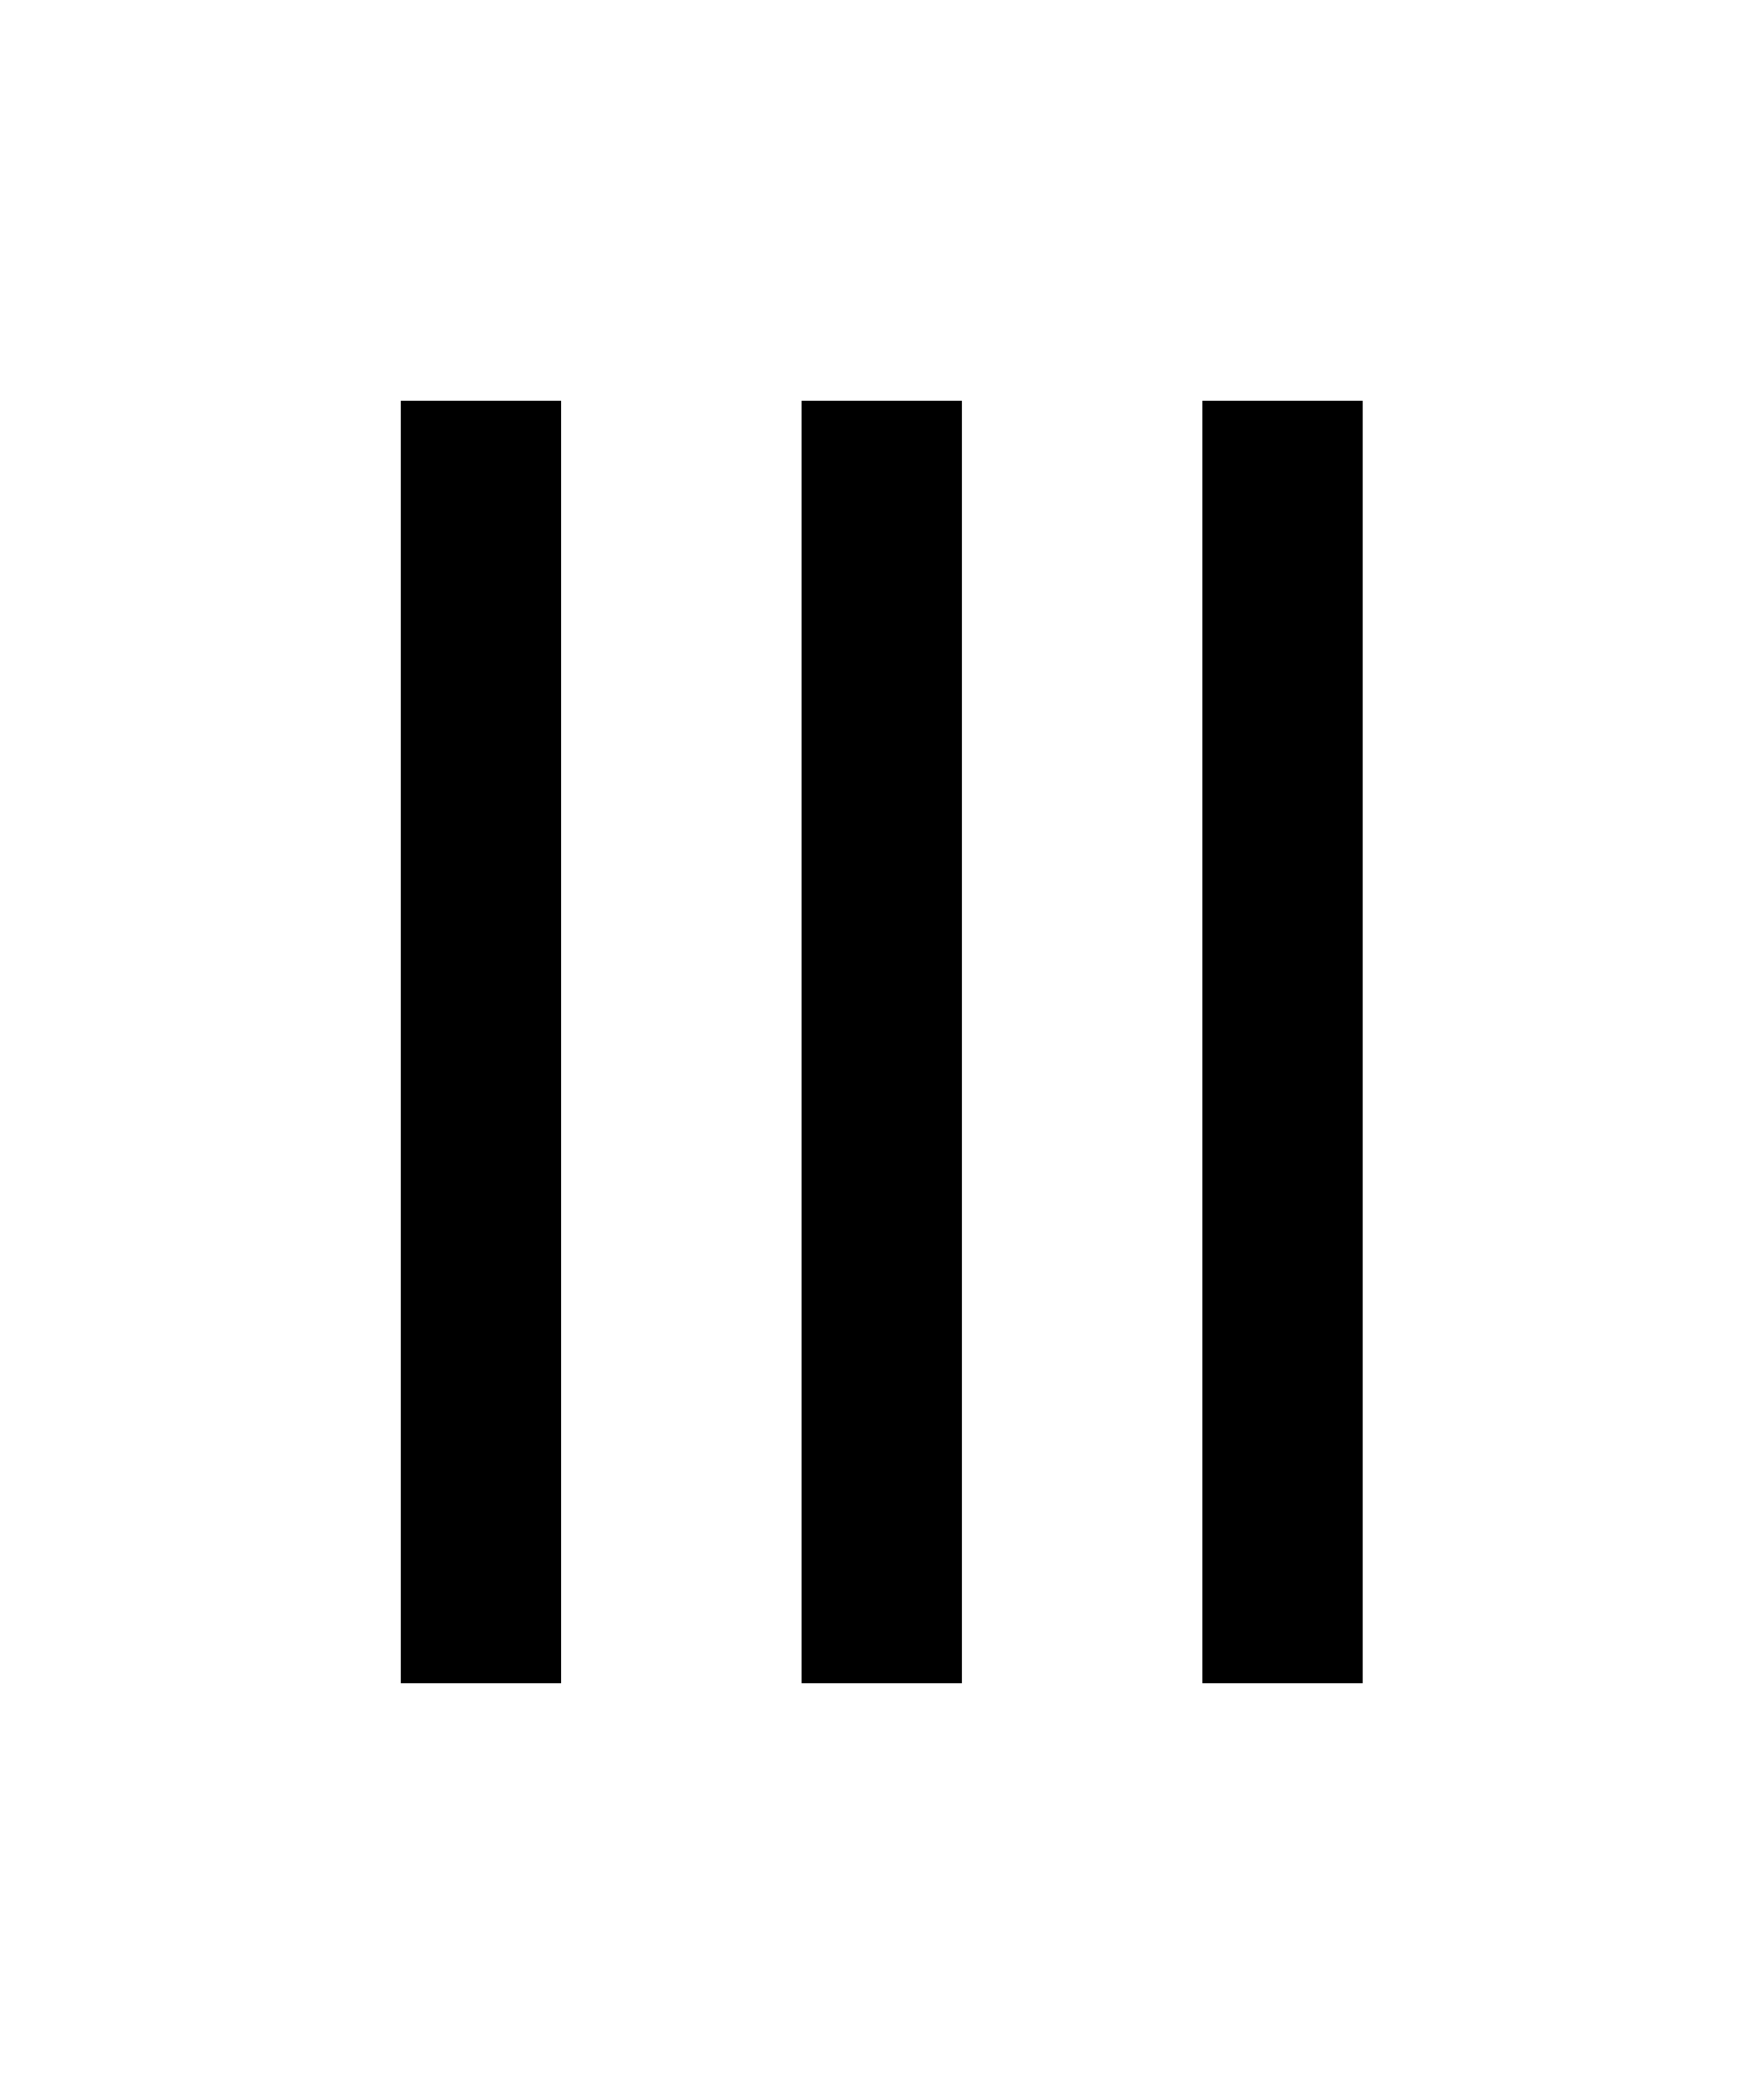
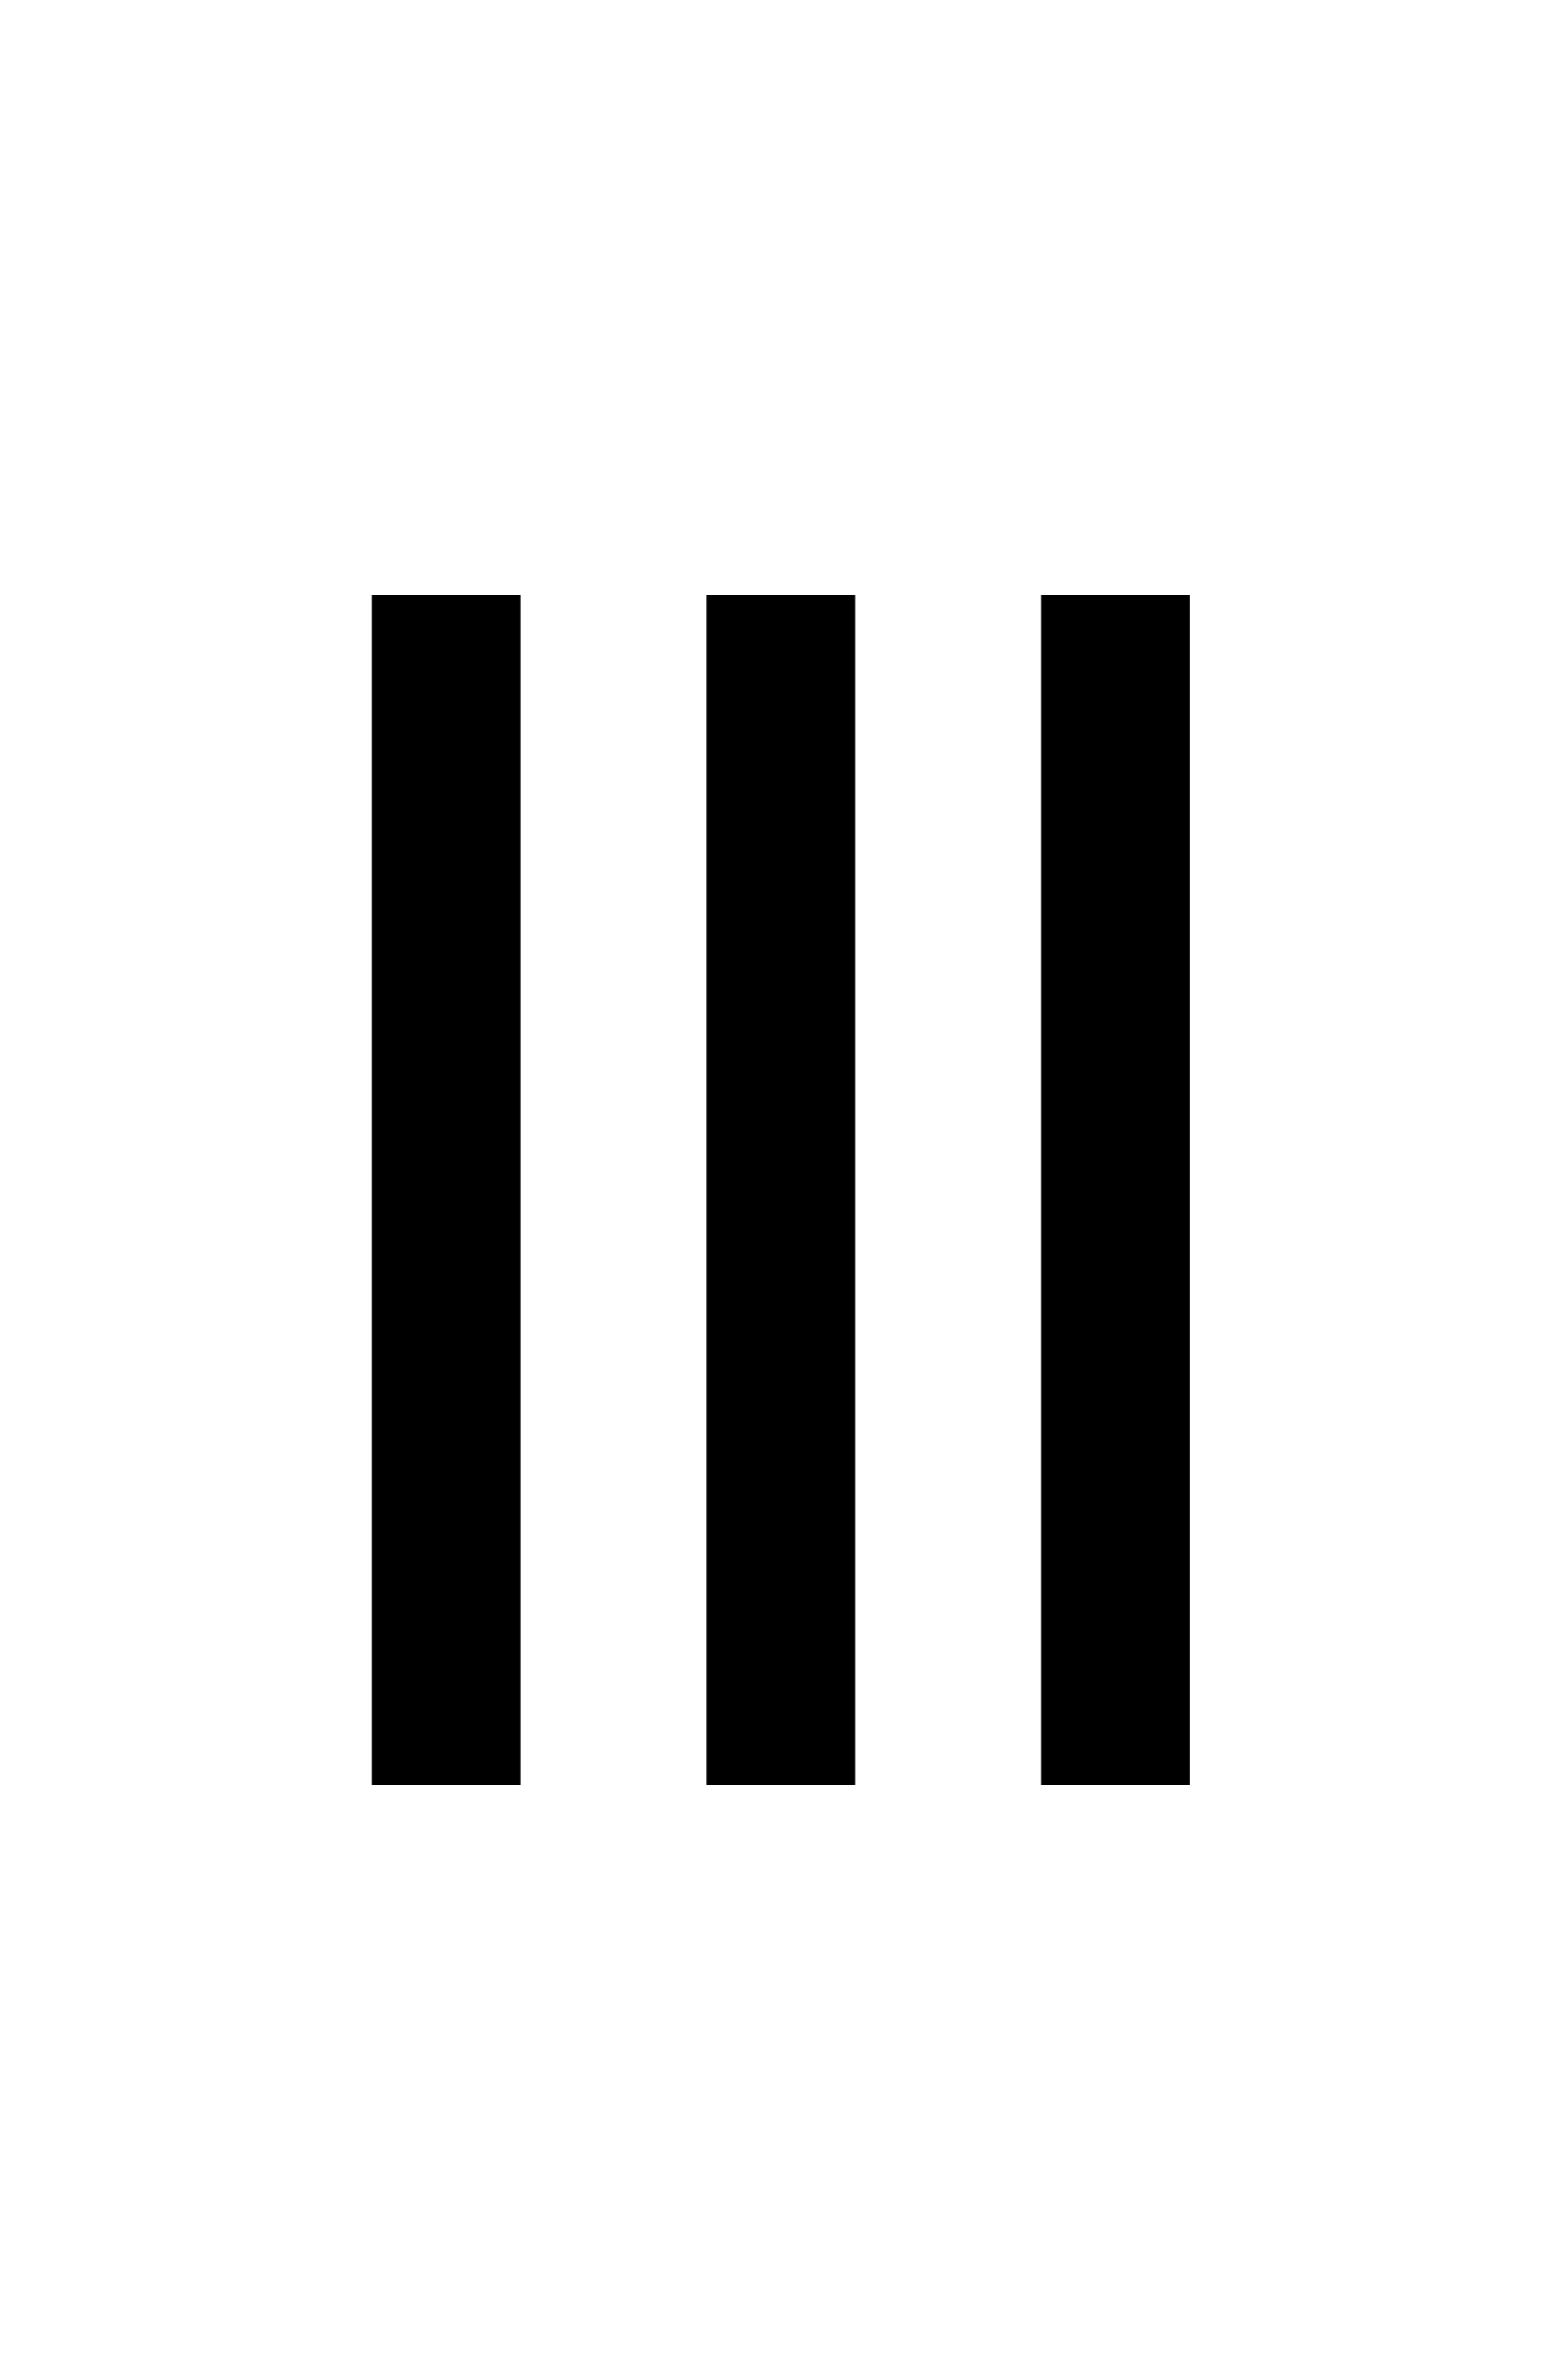
- <svg xmlns="http://www.w3.org/2000/svg" width="110mm" height="130mm" viewBox="0 0 110 130" version="1.1" id="svg1">
-   <defs id="defs1">
-     </defs>
+ <svg xmlns="http://www.w3.org/2000/svg" width="672" height="1024" viewBox="0 0 177.8 270.933" version="1.1" id="svg1">
+   <defs id="defs1" />
  <g id="layer1">
-     <path id="rect39" style="vector-effect:non-scaling-stroke;stroke-width:0.249;stroke-miterlimit:100;-inkscape-stroke:hairline" d="m 25,25 h 10 V 105 h -10 z" />
-     <path id="rect39-48" style="vector-effect:non-scaling-stroke;stroke-width:0.249;stroke-miterlimit:100;-inkscape-stroke:hairline" d="m 50,25 h 10 v 80 h -10 z" />
-     <path id="rect39-4" style="vector-effect:non-scaling-stroke;stroke-width:0.249;stroke-miterlimit:100;-inkscape-stroke:hairline" d="m 75,25 h 10 V 105 H 75 Z" />
+     <rect style="font-variation-settings:'wdth' 75, 'wght' 700;vector-effect:non-scaling-stroke;fill:#000000;stroke:none;stroke-width:0.265;stroke-miterlimit:7.9;-inkscape-stroke:hairline;paint-order:stroke fill markers" id="rect60-8-5-6" width="16.933" height="135.467" x="80.434" y="67.734" />
+     <rect style="font-variation-settings:'wdth' 75, 'wght' 700;vector-effect:non-scaling-stroke;fill:#000000;stroke:none;stroke-width:0.265;stroke-miterlimit:7.9;-inkscape-stroke:hairline;paint-order:stroke fill markers" id="rect60-8-5-6-9" width="16.933" height="135.467" x="42.334" y="67.734" />
+     <rect style="font-variation-settings:'wdth' 75, 'wght' 700;vector-effect:non-scaling-stroke;fill:#000000;stroke:none;stroke-width:0.265;stroke-miterlimit:7.9;-inkscape-stroke:hairline;paint-order:stroke fill markers" id="rect60-8-5-6-9-1" width="16.933" height="135.467" x="118.534" y="67.733" />
  </g>
</svg>
